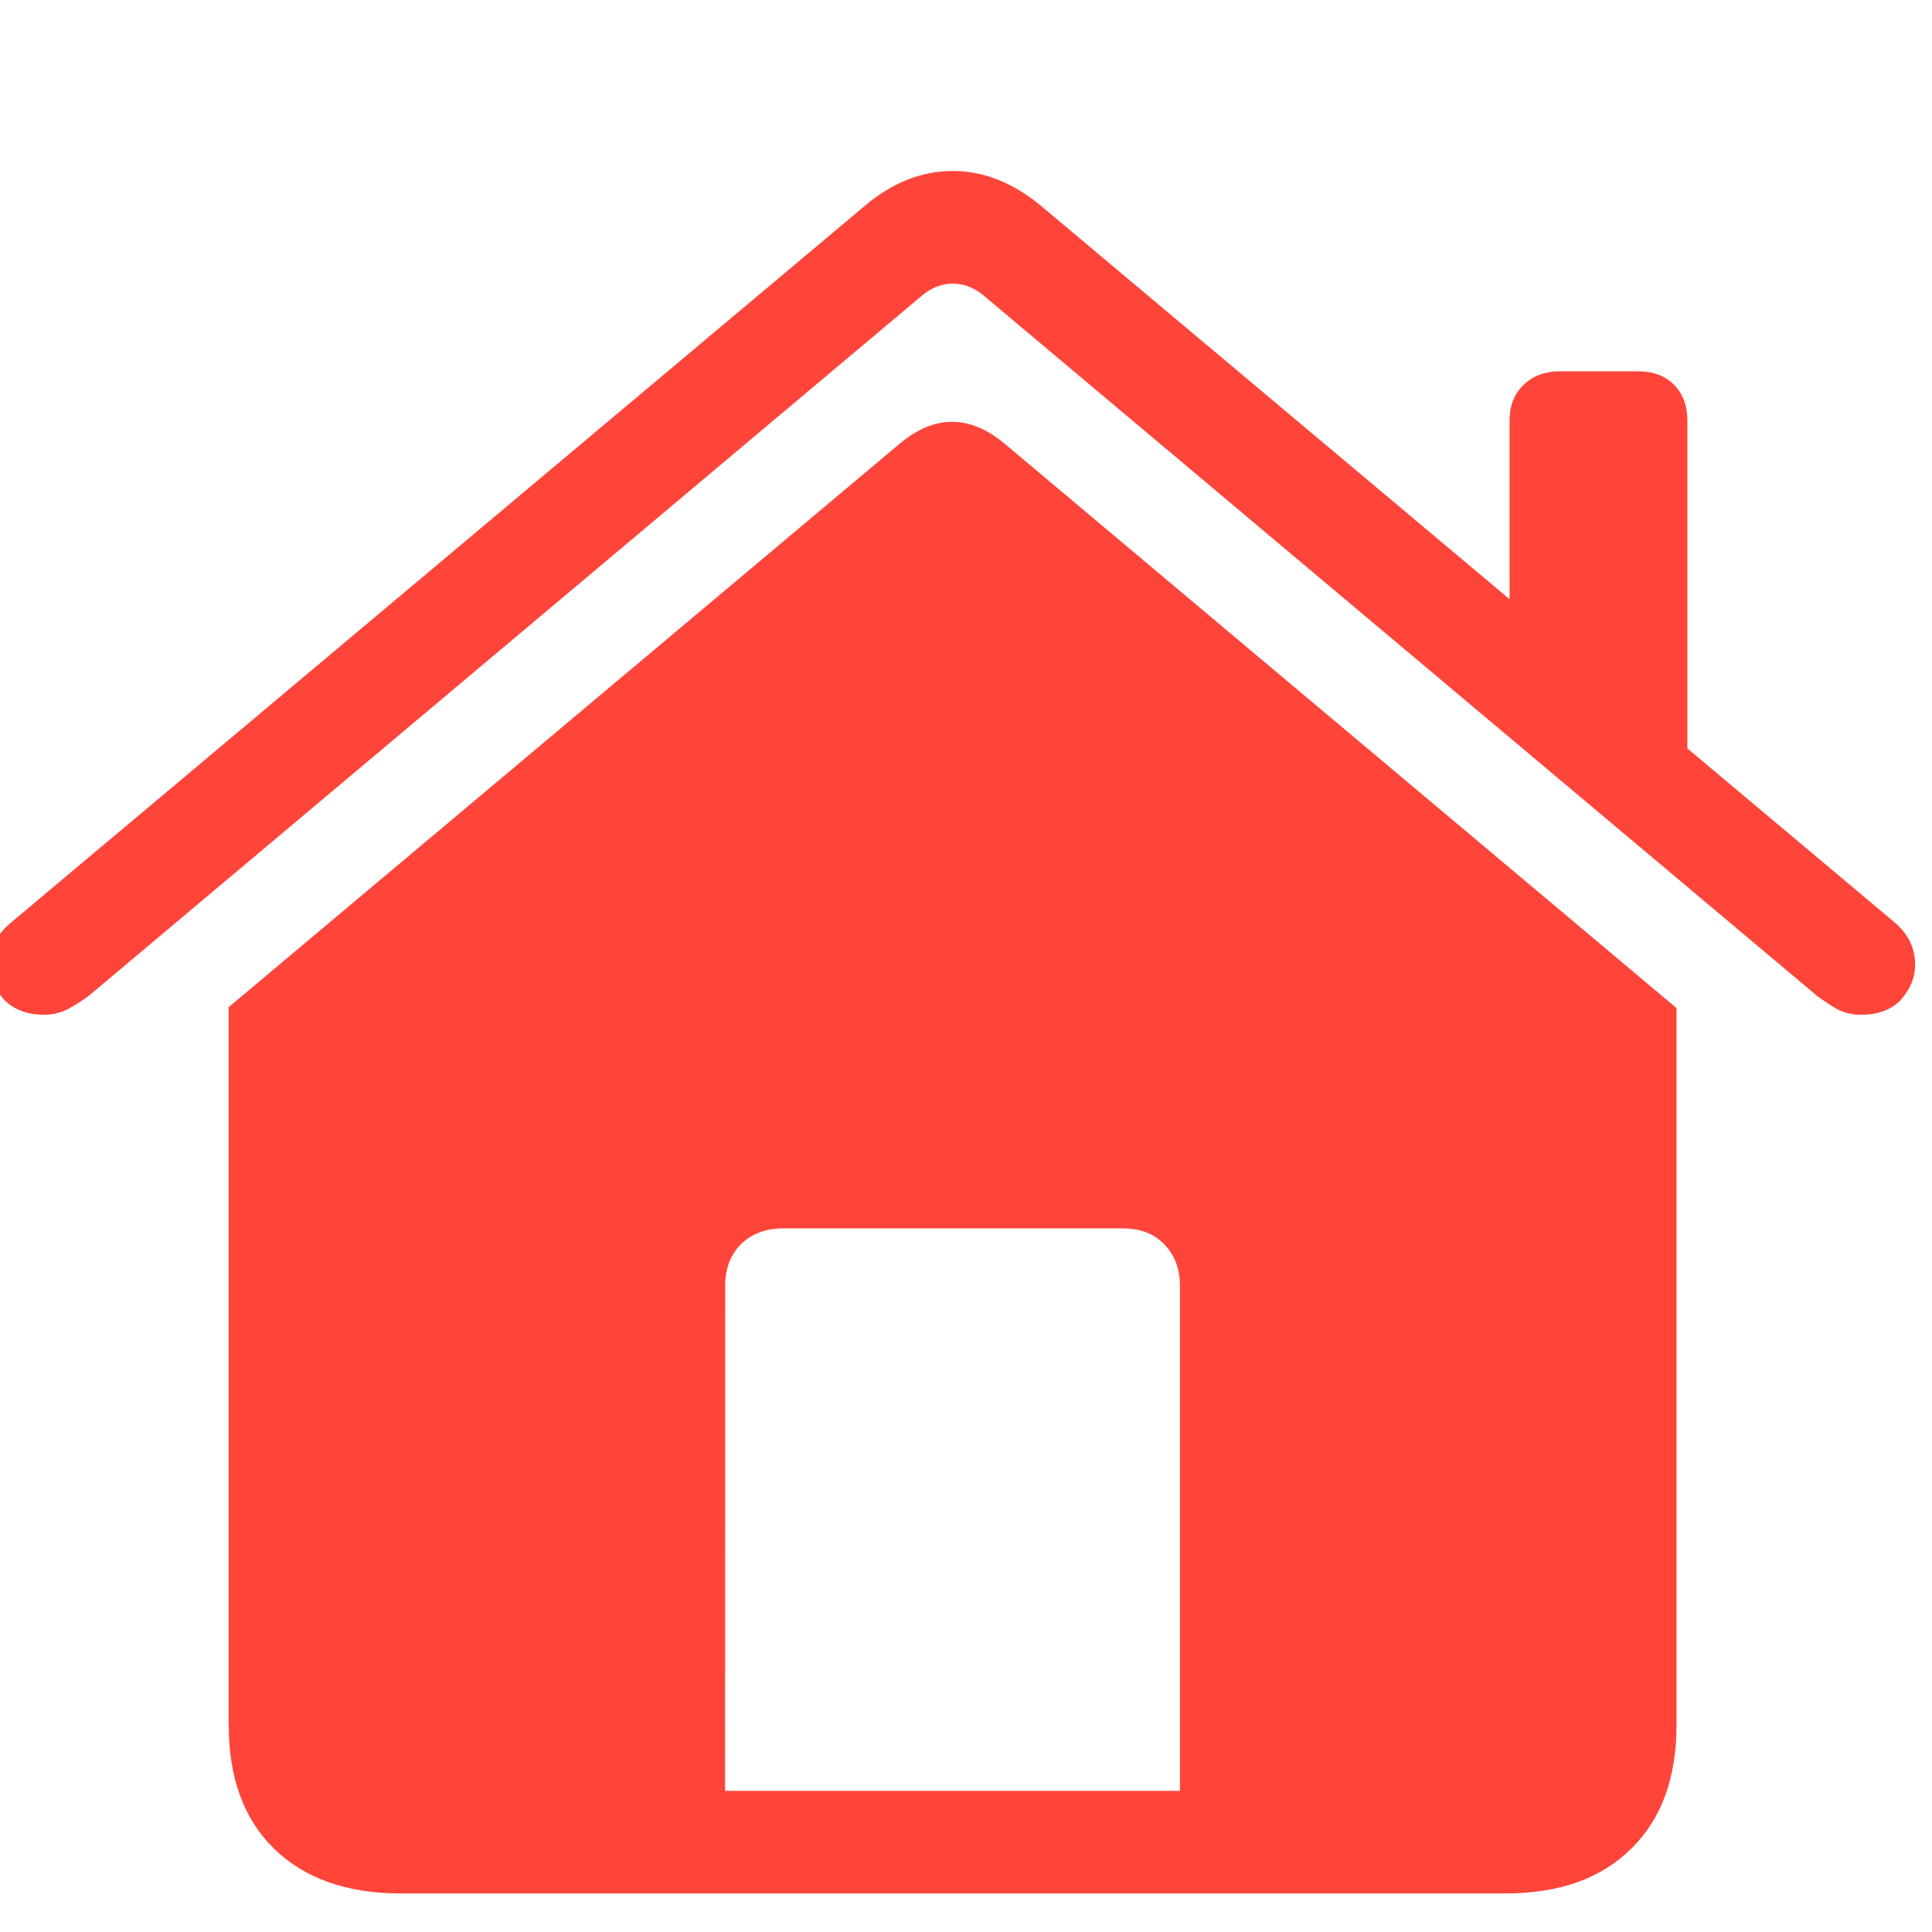
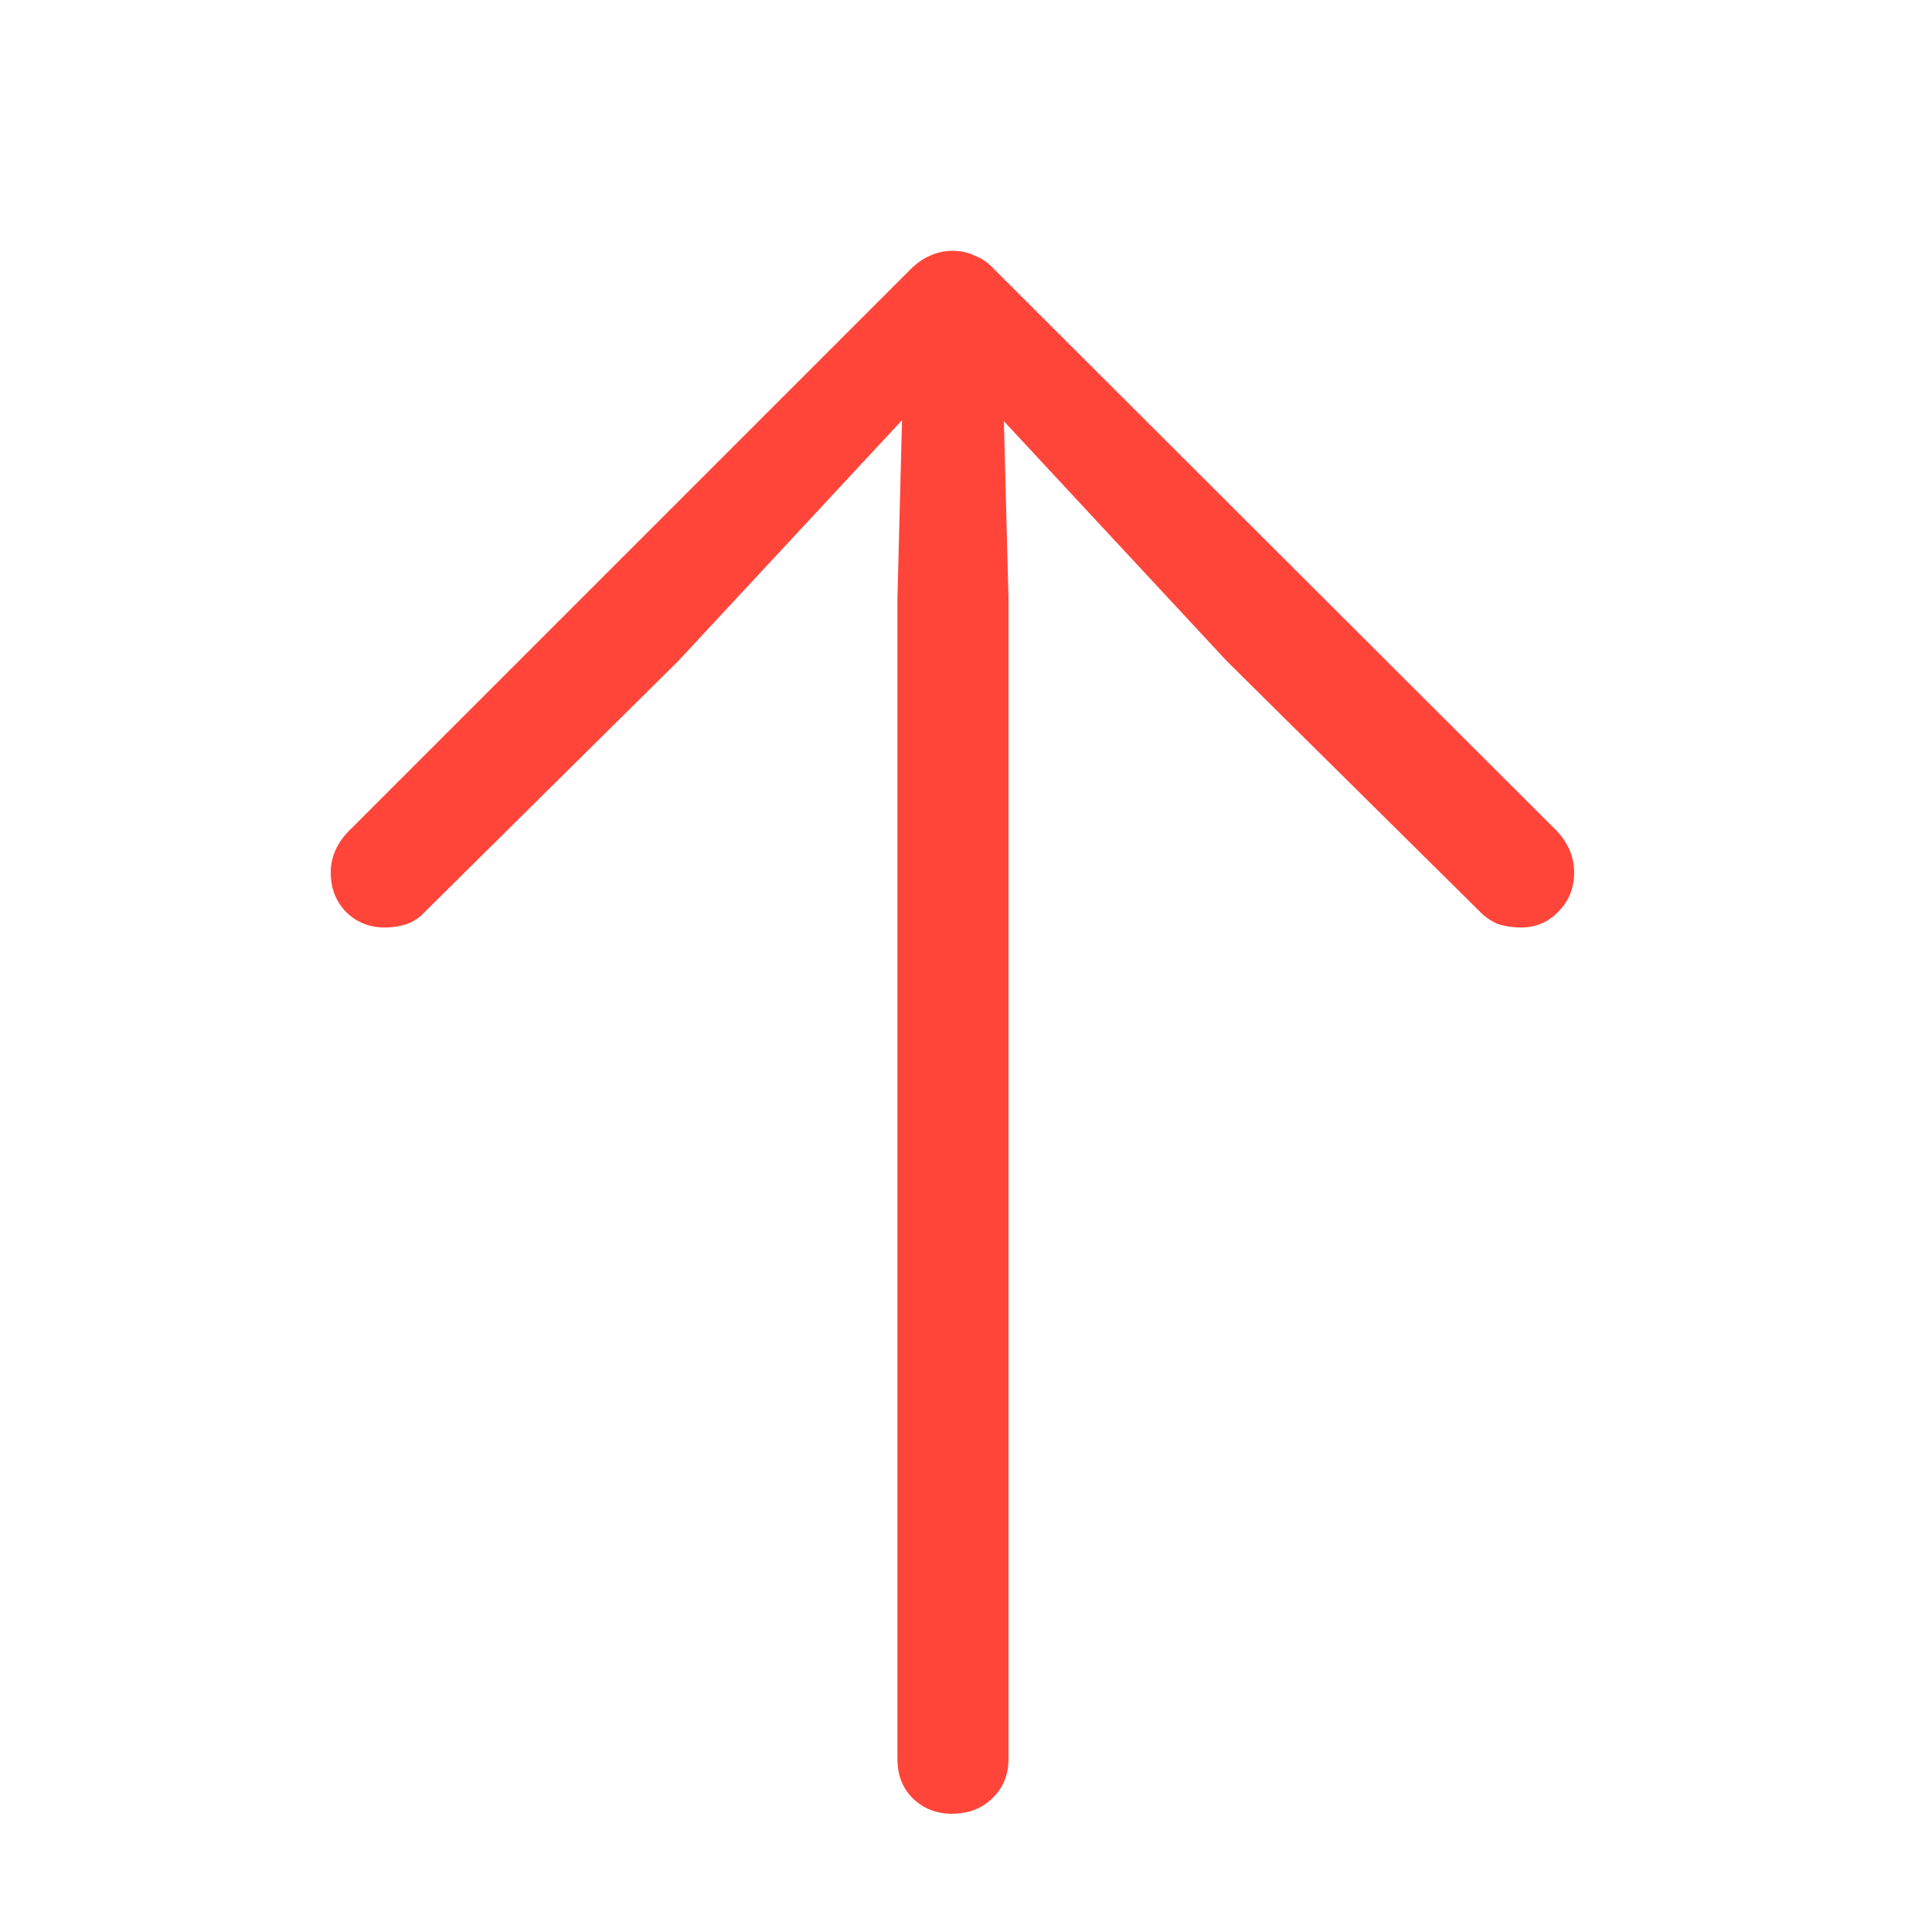
<svg xmlns="http://www.w3.org/2000/svg" fill="none" height="26" viewBox="0 0 26 26" width="26">
-   <clipPath id="a">
-     <path d="m0 0h26v26h-26z" />
-   </clipPath>
-   <g clip-path="url(#a)">
-     <path d="m9.758 24.1h6.121v-6.794c0-.232-.071-.419-.213-.562-.135-.142-.322-.213-.561-.213h-4.56c-.239 0-.43.071-.573.213-.142.142-.213.33-.213.562zm-6.682-.887v-9.658l9.041-7.592c.464-.382.928-.382 1.393 0l9.052 7.603v9.647c0 .711-.202 1.265-.606 1.662-.404.404-.97.606-1.696.606h-14.869c-.726 0-1.295-.202-1.707-.606-.404-.397-.606-.951-.606-1.662zm-2.482-9.557c-.225 0-.404-.067-.539-.202-.127-.142-.191-.299-.191-.472 0-.225.097-.415.292-.573l11.466-9.625c.374-.322.775-.483 1.202-.483.419 0 .82.161 1.202.483l11.466 9.625c.187.157.281.348.281.573 0 .172-.064.33-.191.472-.127.135-.307.202-.539.202-.12 0-.228-.026-.326-.079-.09-.052-.18-.112-.27-.18l-11.186-9.4c-.135-.12-.281-.18-.438-.18-.157 0-.303.06-.438.18l-11.185 9.4c-.09.067-.183.127-.281.18-.097.052-.206.079-.326.079zm19.721-5.132v-2.864c0-.202.064-.363.191-.483s.288-.18.483-.18h1.056c.202 0 .363.06.483.18.12.12.18.281.18.483v4.885z" fill="#FF453A" />
-   </g>
+   <path d="m5.181 12.482c-.21 0-.386-.071-.528-.213-.135-.142-.202-.318-.202-.528 0-.202.079-.386.236-.55l7.569-7.569c.082-.082.168-.142.258-.18.097-.045.198-.067.303-.067.112 0 .213.022.303.067.097.037.183.097.258.18l7.581 7.569c.15.165.225.348.225.55 0 .21-.071.386-.213.528-.135.142-.303.213-.505.213-.105 0-.206-.015-.303-.045-.09-.037-.168-.09-.236-.157l-3.414-3.38-3.695-3.976-3.695 3.976-3.414 3.38c-.06.067-.139.12-.236.157-.097.03-.195.045-.292.045zm7.637 11.927c-.217 0-.397-.071-.539-.213-.135-.135-.202-.311-.202-.528v-15.61l.079-3.055c0-.195.06-.352.18-.472.127-.127.288-.191.483-.191.202 0 .363.064.483.191.127.12.191.281.191.483l.079 3.043v15.61c0 .217-.071.393-.213.528-.142.142-.322.213-.539.213z" fill="#FF453A" />
</svg>
